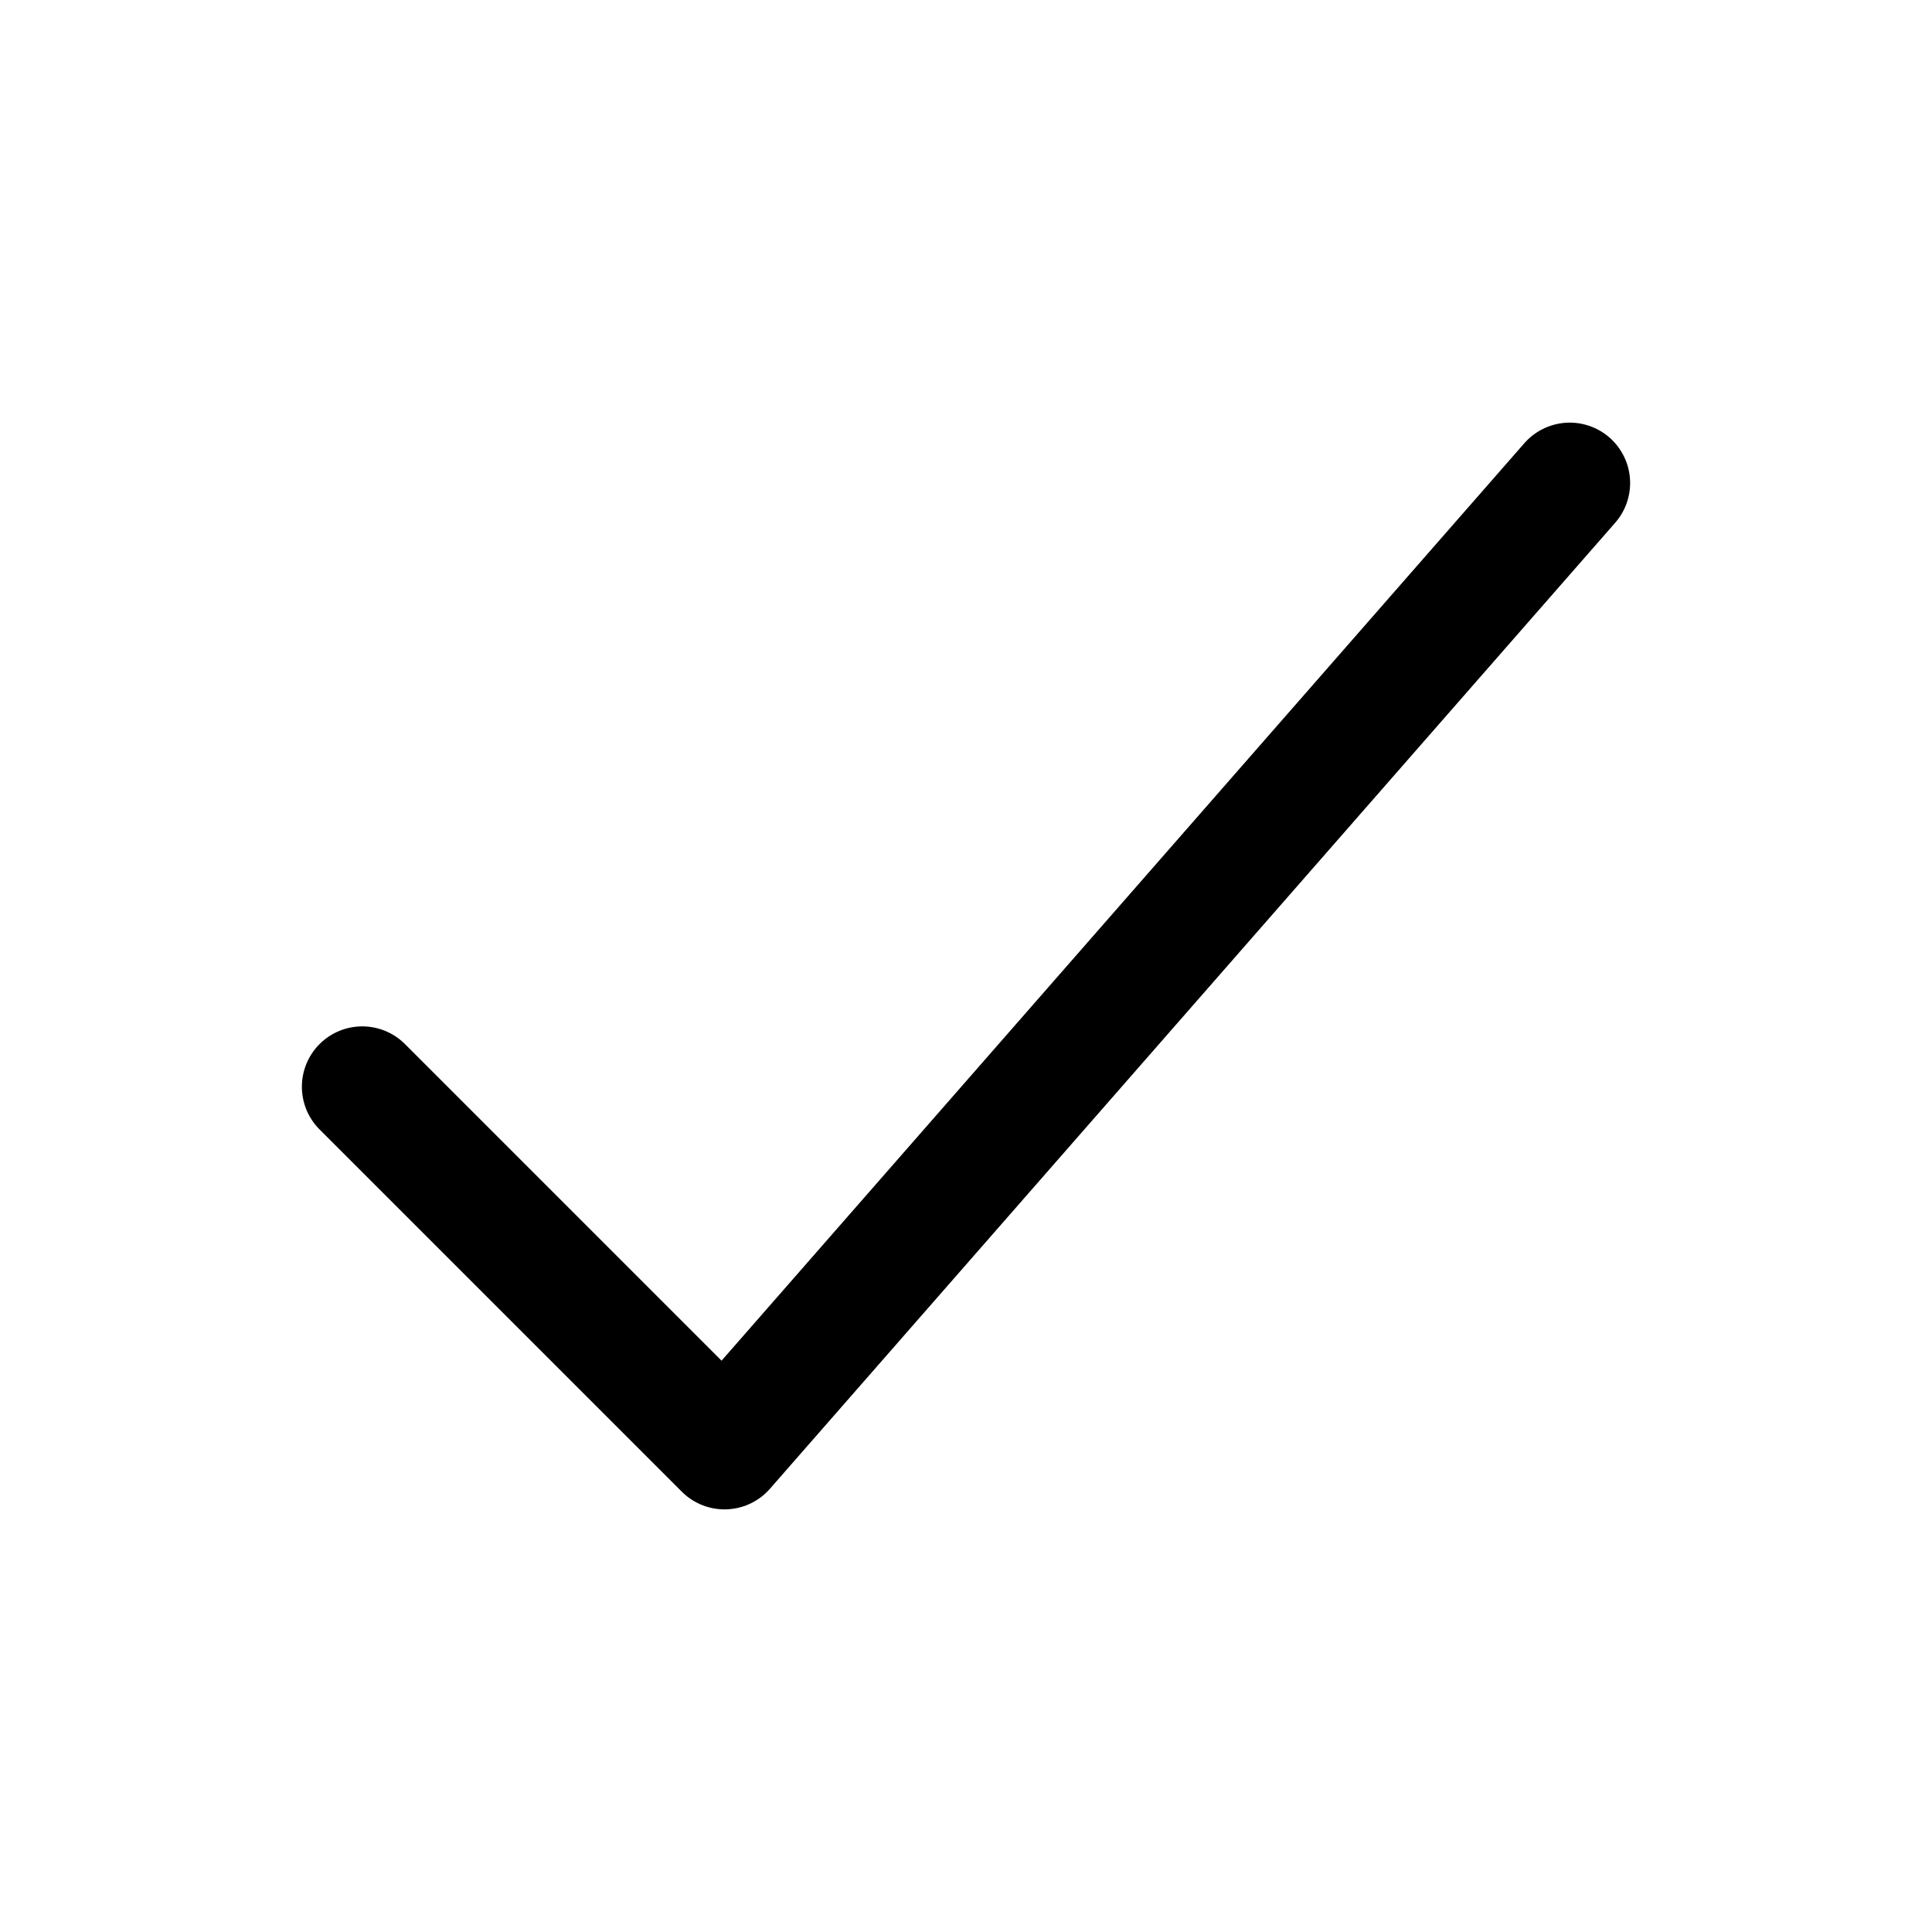
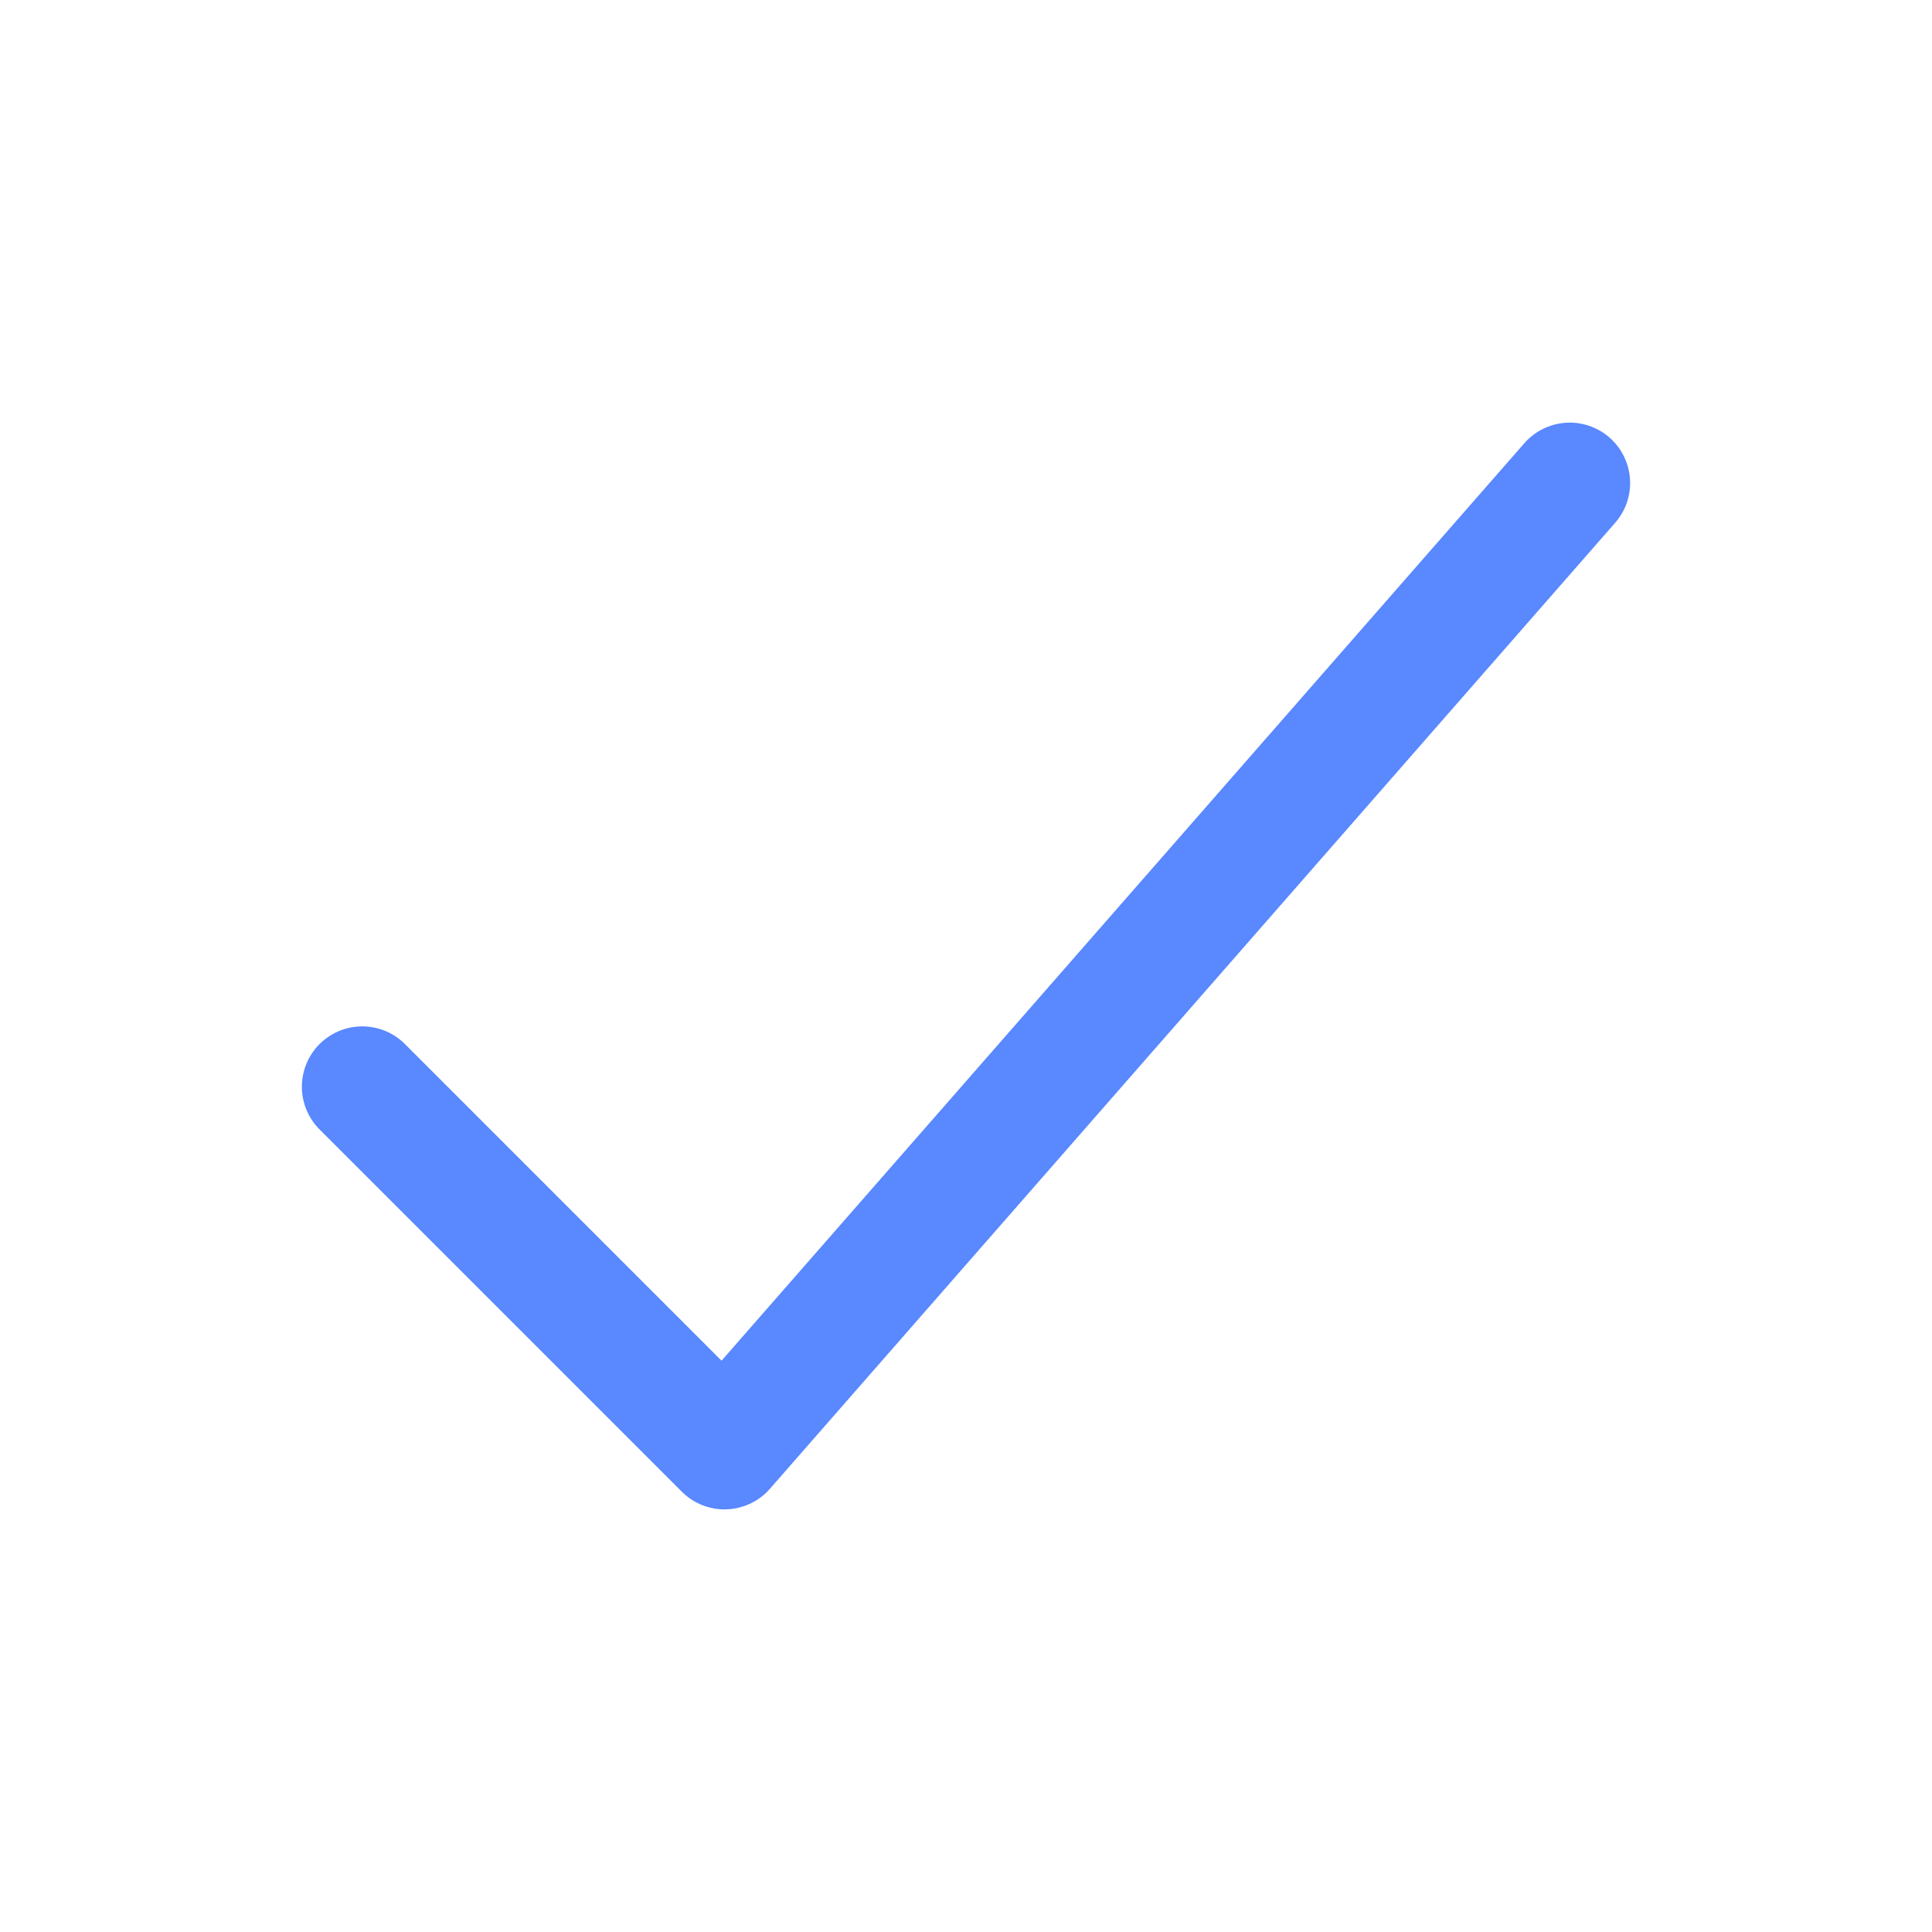
<svg xmlns="http://www.w3.org/2000/svg" class="checkmark" viewBox="0 0 512 512">
-   <path fill="none" stroke="currentColor" stroke-linecap="round" stroke-linejoin="round" stroke-width="32" d="M416 128L192 384l-96-96" />
+   <path fill="none" stroke="#5988FF" stroke-linecap="round" stroke-linejoin="round" stroke-width="32" d="M416 128L192 384l-96-96" />
</svg>
